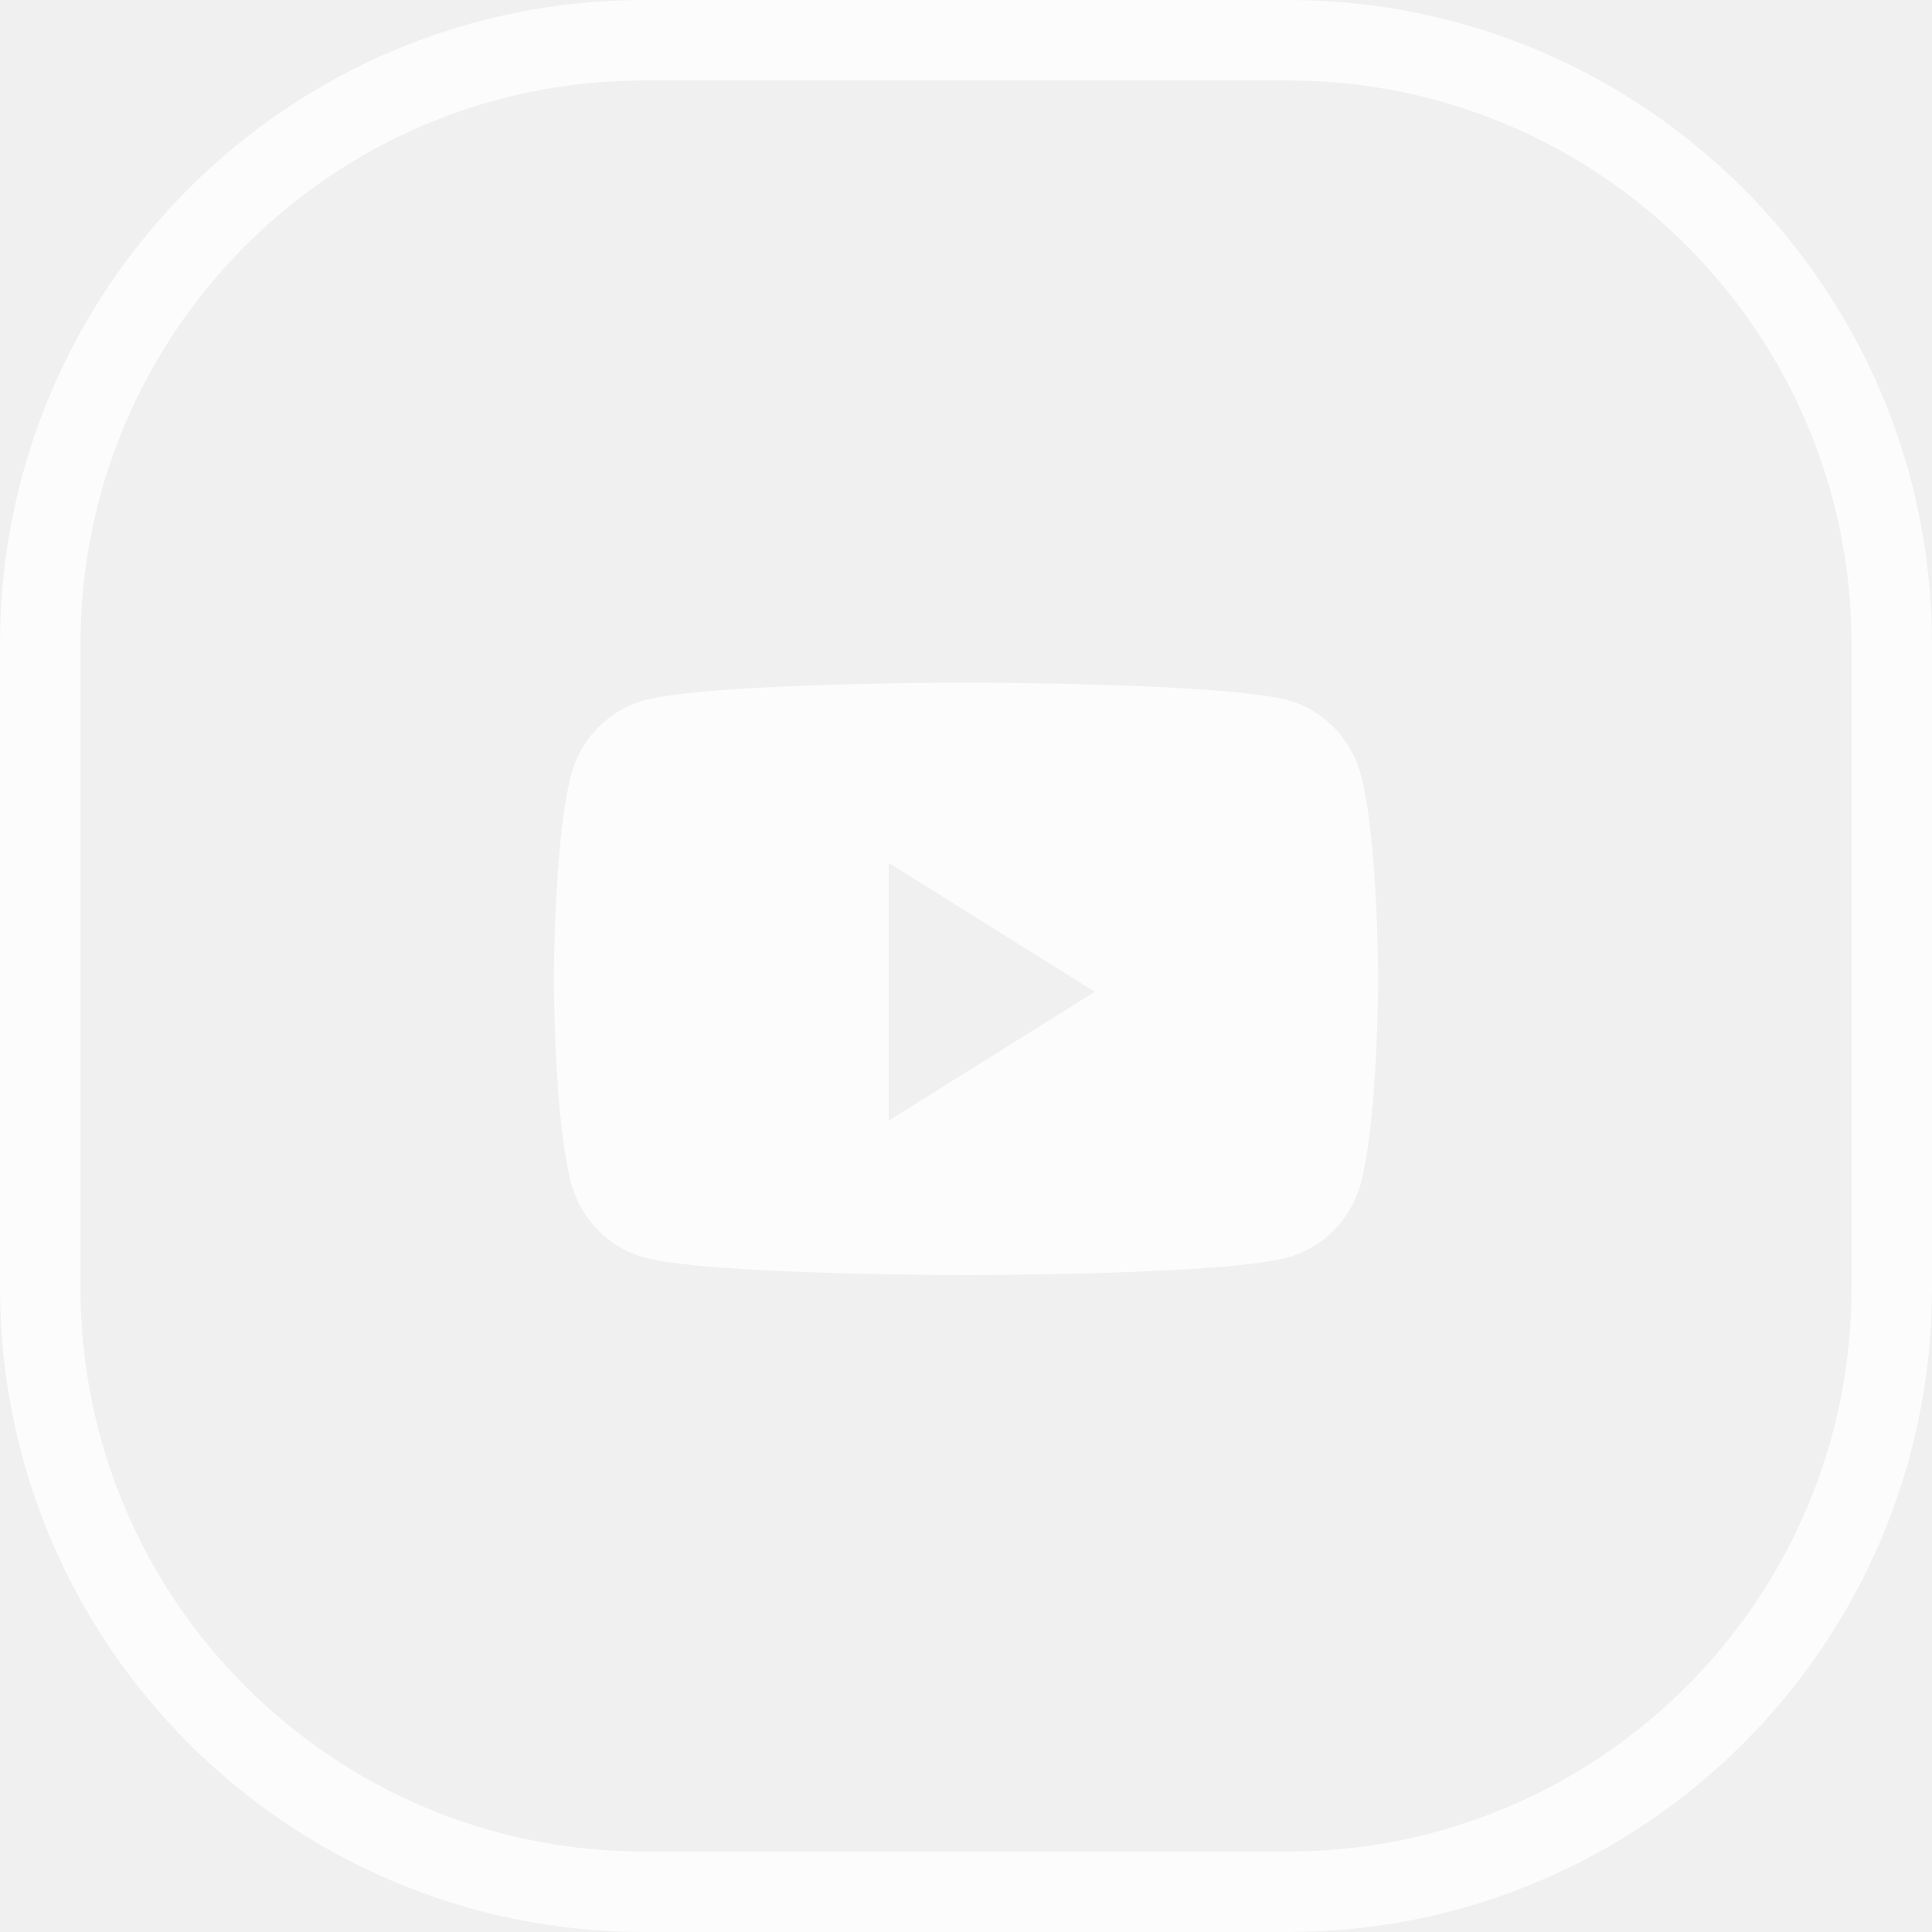
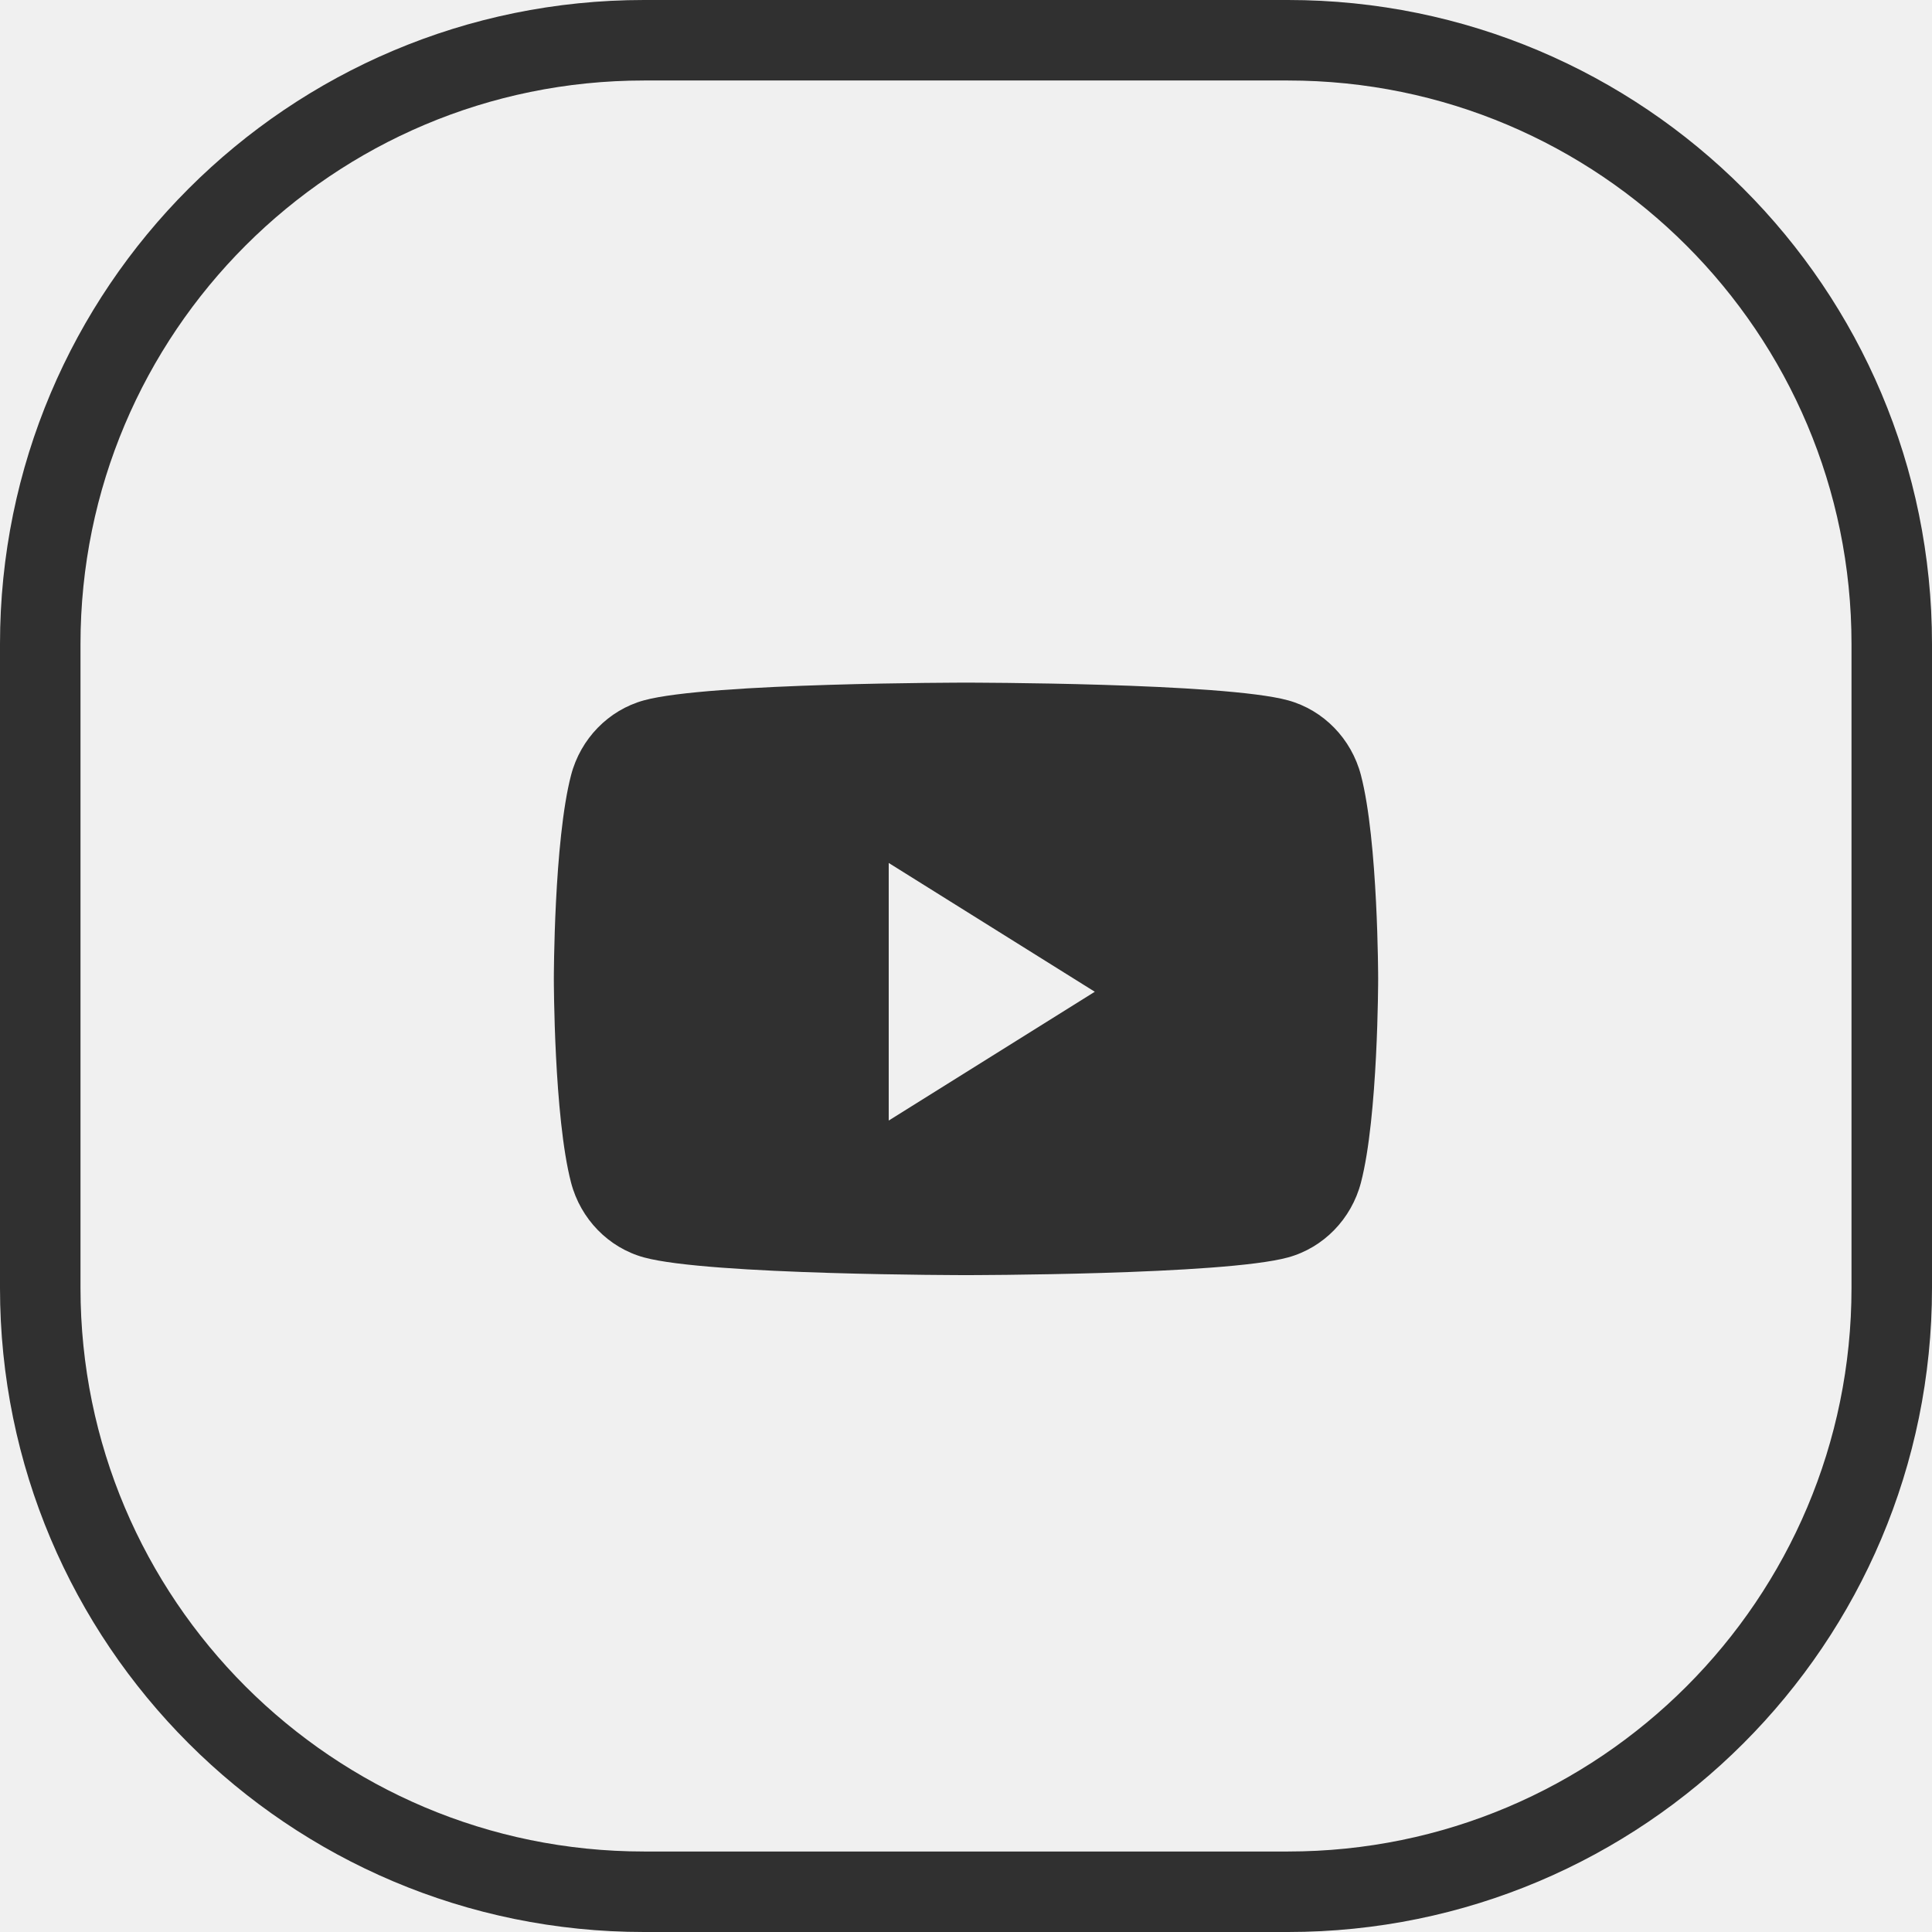
<svg xmlns="http://www.w3.org/2000/svg" width="24" height="24" viewBox="0 0 24 24" fill="none">
-   <rect x="0.5" y="0.5" width="23" height="23" rx="7.5" stroke="white" stroke-opacity="0.8" />
-   <path fill-rule="evenodd" clip-rule="evenodd" d="M16.001 8.7C16.441 8.821 16.788 9.177 16.906 9.629C17.12 10.449 17.12 12.16 17.12 12.16C17.12 12.16 17.12 13.871 16.906 14.691C16.788 15.143 16.441 15.499 16.001 15.62C15.202 15.84 12 15.84 12 15.84C12 15.84 8.798 15.84 7.999 15.62C7.559 15.499 7.212 15.143 7.094 14.691C6.88 13.871 6.88 12.16 6.88 12.16C6.88 12.16 6.88 10.449 7.094 9.629C7.212 9.177 7.559 8.821 7.999 8.7C8.798 8.48 12 8.48 12 8.48C12 8.48 15.202 8.48 16.001 8.7ZM11.04 10.72V13.92L13.6 12.32L11.04 10.72Z" fill="white" fill-opacity="0.8" />
+   <rect x="0.5" y="0.5" width="23" height="23" rx="7.5" stroke="currentColor" stroke-opacity="0.8" />
+   <path fill-rule="evenodd" clip-rule="evenodd" d="M16.001 8.7C16.441 8.821 16.788 9.177 16.906 9.629C17.12 10.449 17.12 12.16 17.12 12.16C17.12 12.16 17.12 13.871 16.906 14.691C16.788 15.143 16.441 15.499 16.001 15.62C15.202 15.84 12 15.84 12 15.84C12 15.84 8.798 15.84 7.999 15.62C7.559 15.499 7.212 15.143 7.094 14.691C6.88 13.871 6.88 12.16 6.88 12.16C6.88 12.16 6.88 10.449 7.094 9.629C7.212 9.177 7.559 8.821 7.999 8.7C8.798 8.48 12 8.48 12 8.48C12 8.48 15.202 8.48 16.001 8.7ZM11.04 10.72V13.92L13.6 12.32L11.04 10.72Z" fill="currentColor" fill-opacity="0.8" />
</svg>
